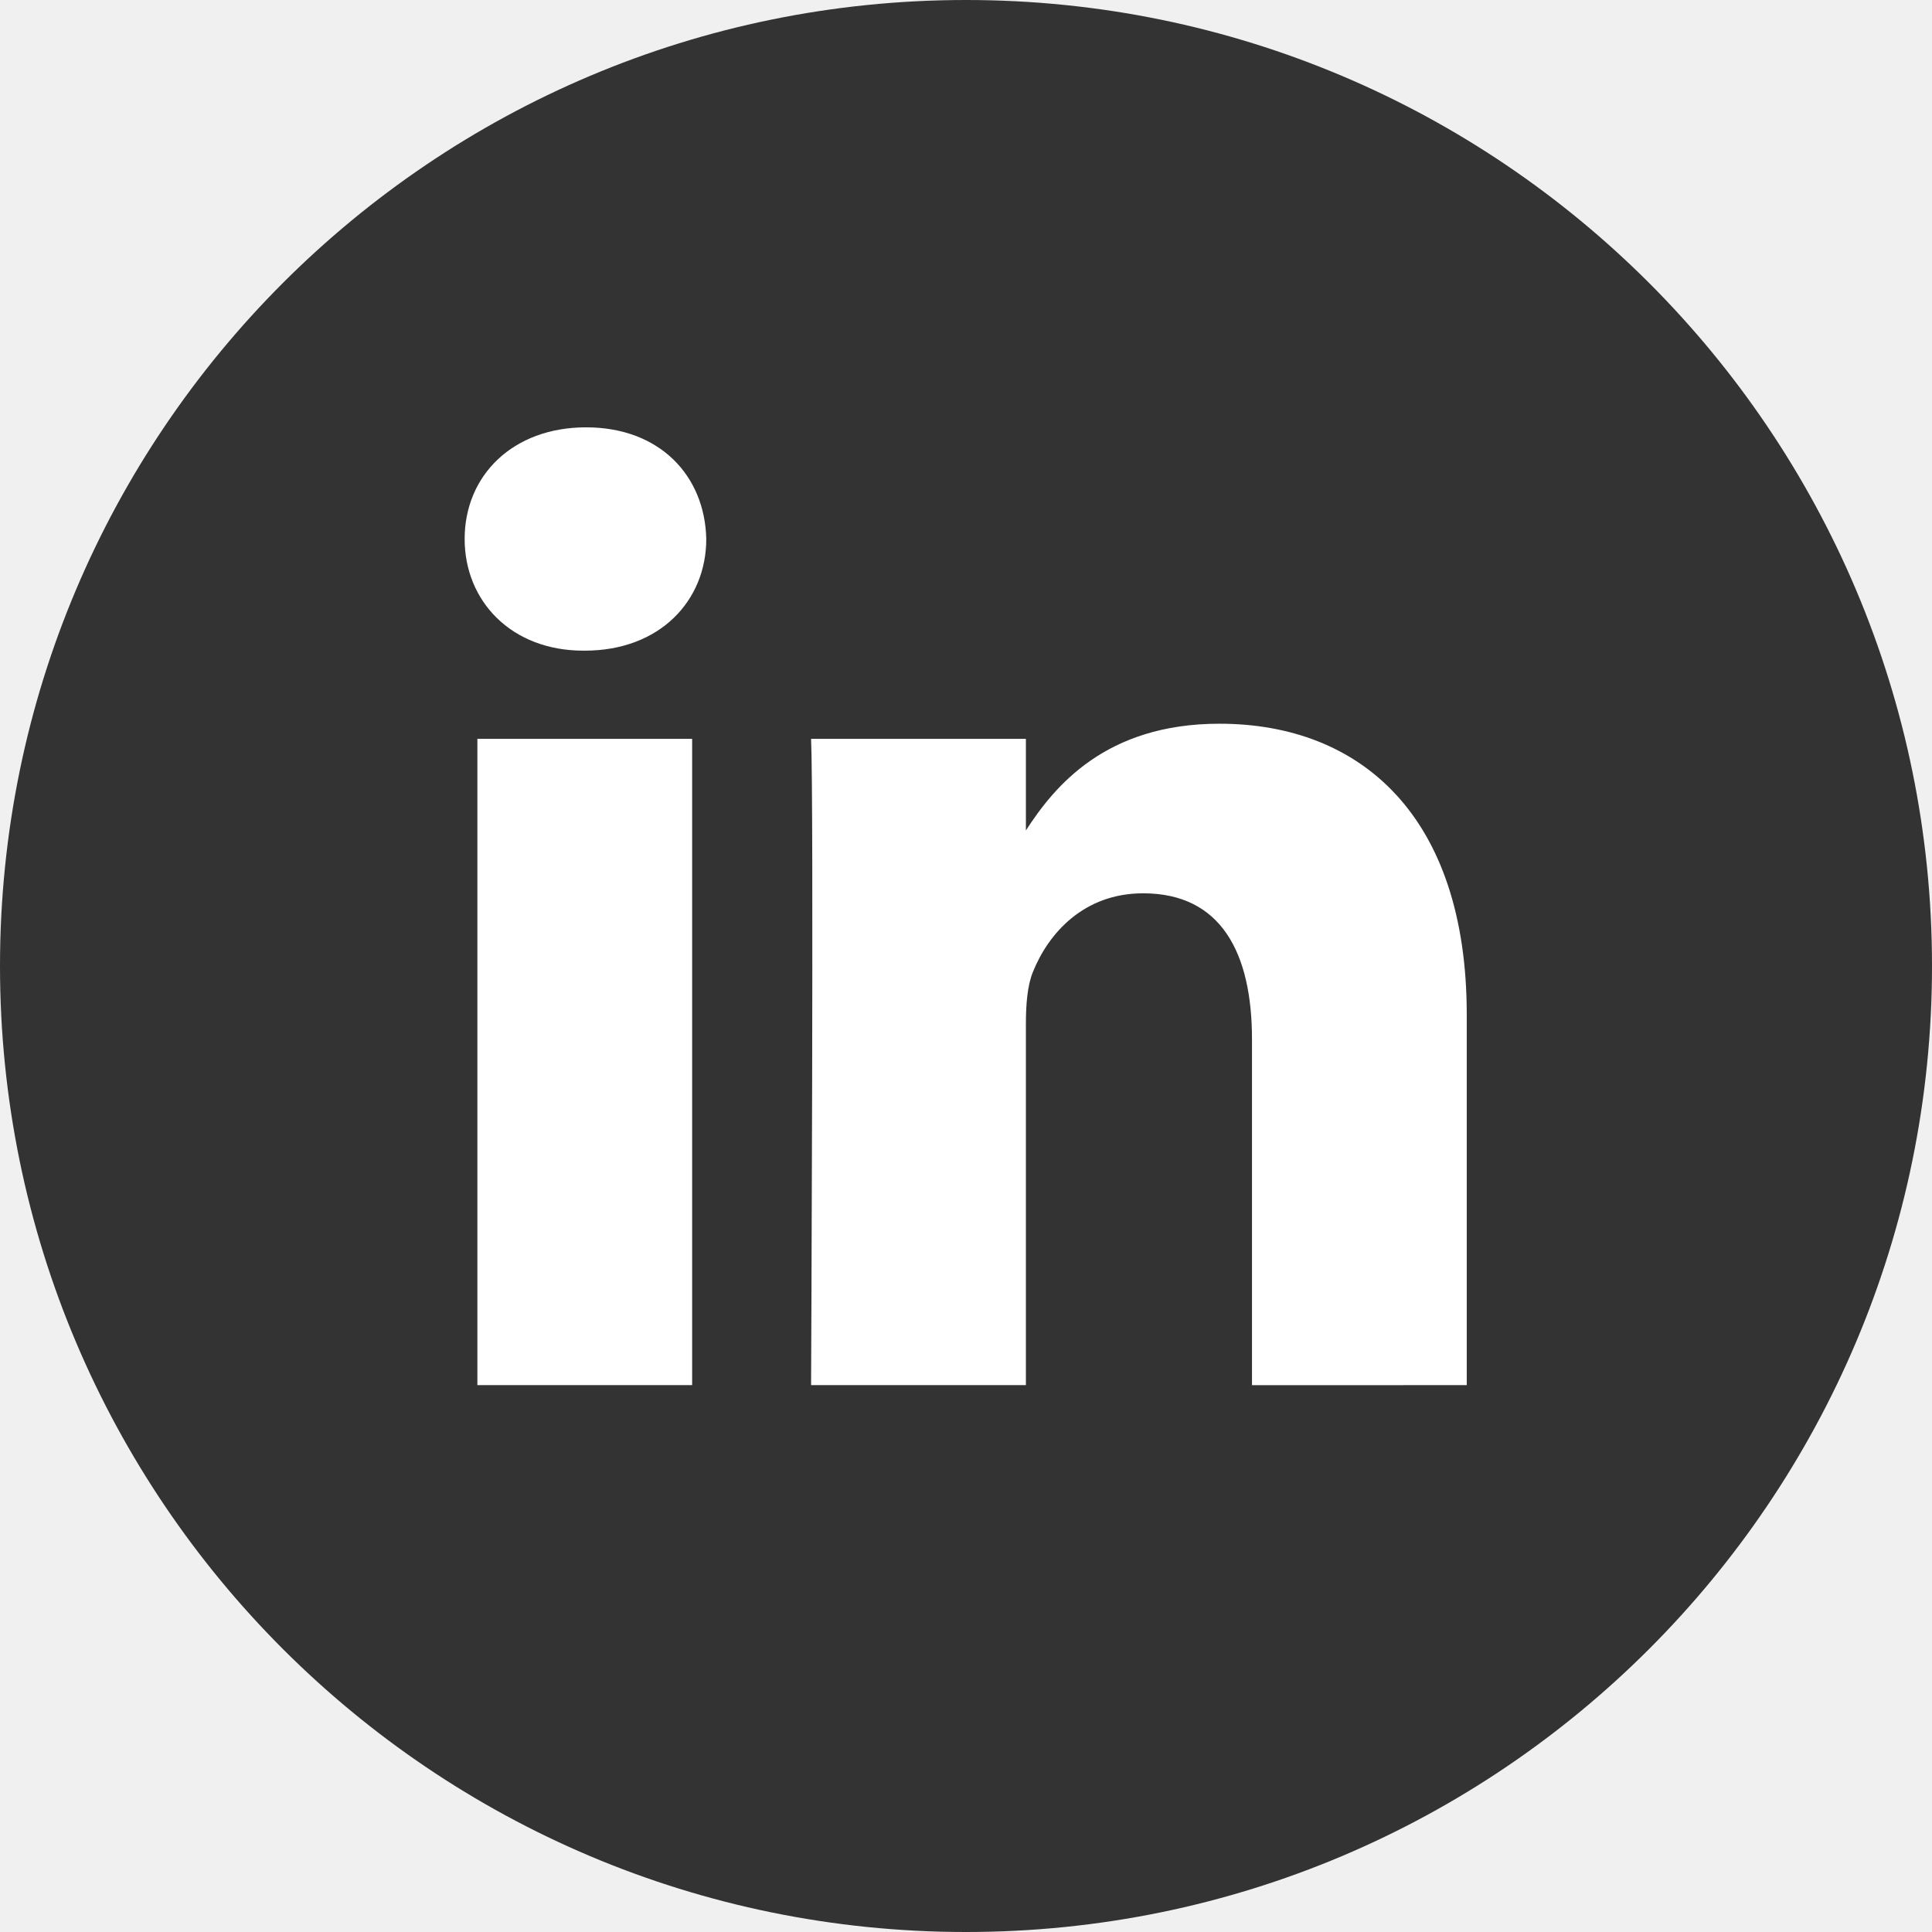
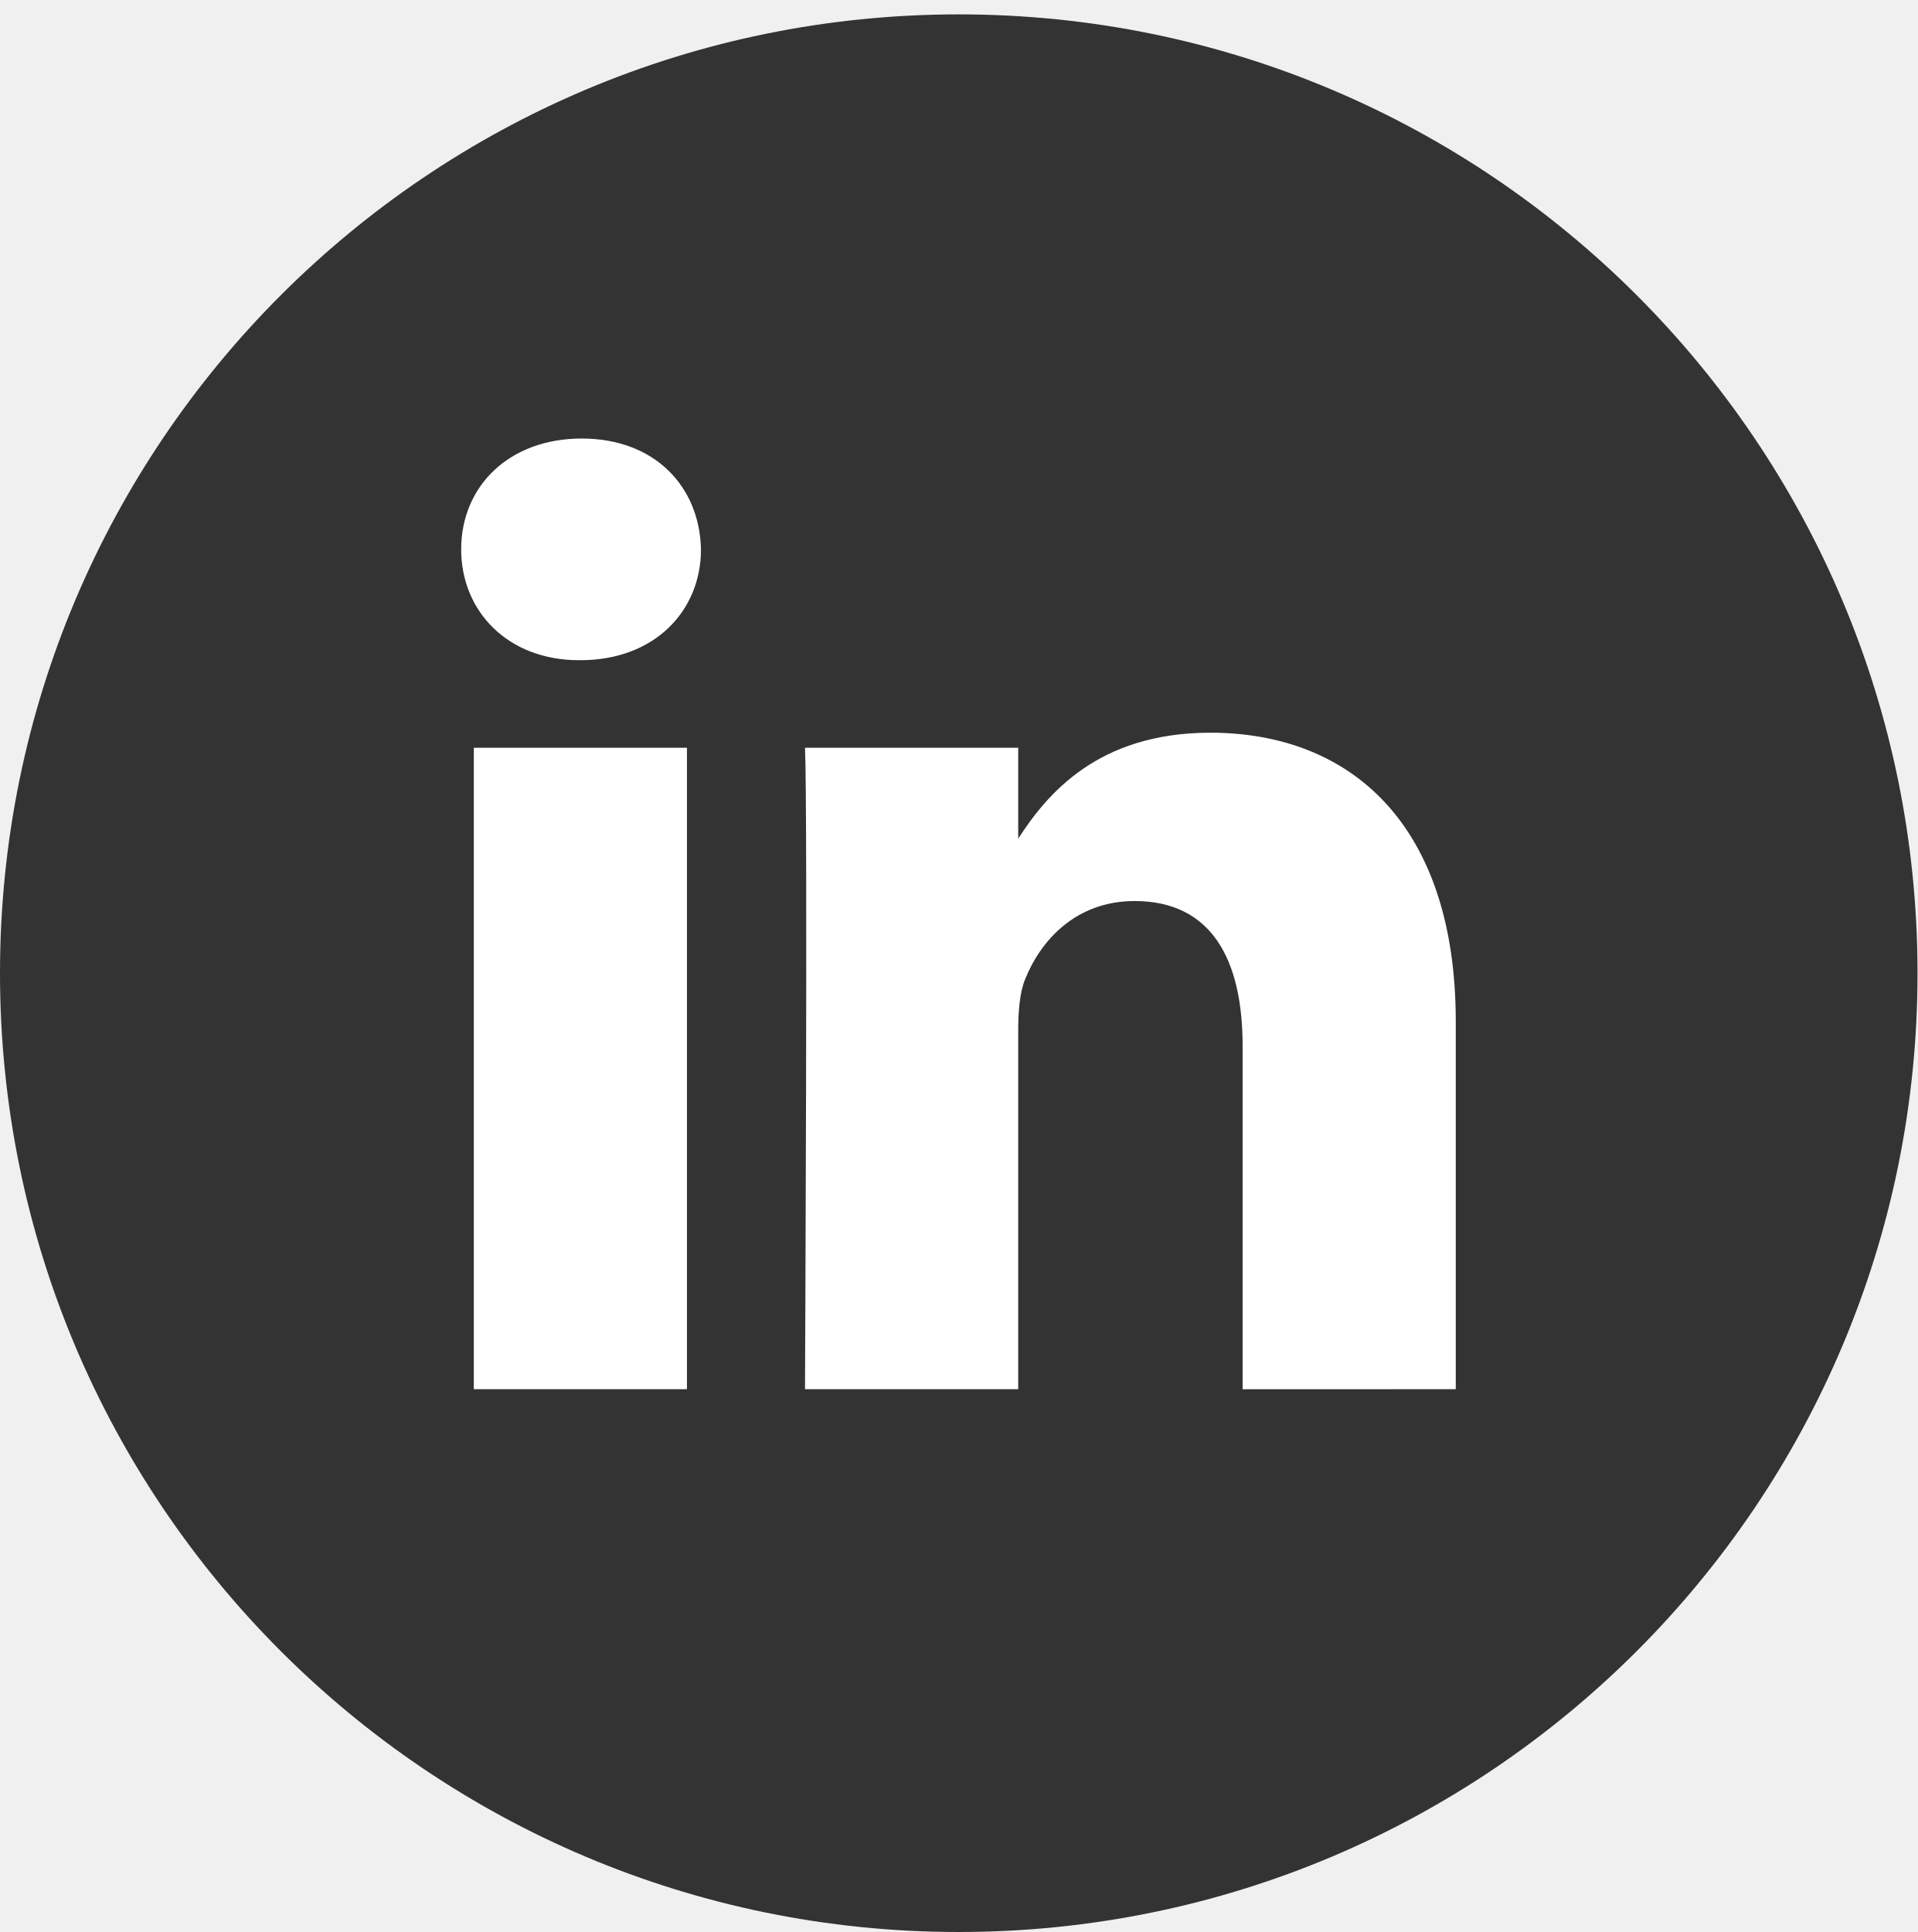
- <svg xmlns="http://www.w3.org/2000/svg" enable-background="new 0 0 32 32" version="1.1" viewBox="0 0 32 32" xml:space="preserve">
+ <svg xmlns="http://www.w3.org/2000/svg" version="1.1" id="Layer_1" x="0px" y="0px" width="600px" height="604.5px" viewBox="0 95.5 600 604.5" enable-background="new 0 95.5 600 604.5" xml:space="preserve">
  <g id="Flat_copy">
    <g>
-       <path d="M16,0C7.163,0,0,7.163,0,16c0,8.836,7.163,16,16,16s16-7.164,16-16C32,7.163,24.837,0,16,0z" fill="#333333" />
+       <path fill="#333333" d="M300,100C134.306,100,0,234.306,0,400c0,165.675,134.306,300,300,300c165.693,0,300-134.325,300-300    C600,234.306,465.693,100,300,100z" />
    </g>
-     <path d="M24.294,22.942v-6.137c0-3.288-1.755-4.818-4.096-4.818c-1.889,0-2.735,1.039-3.206,1.768v-1.517h-3.558   c0.047,1.005,0,10.704,0,10.704h3.558v-5.978c0-0.319,0.023-0.639,0.117-0.867c0.257-0.639,0.842-1.301,1.825-1.301   c1.288,0,1.803,0.981,1.803,2.42v5.727L24.294,22.942L24.294,22.942z M9.685,10.777c1.24,0,2.013-0.823,2.013-1.85   c-0.023-1.05-0.773-1.849-1.99-1.849S7.696,7.877,7.696,8.927c0,1.028,0.772,1.85,1.967,1.85H9.685z M11.464,22.942V12.238H7.907   v10.704H11.464z" fill="#FFFFFF" />
+     <path fill="#FFFFFF" d="M455.513,530.162V415.094c0-61.65-32.906-90.337-76.8-90.337c-35.419,0-51.281,19.481-60.113,33.15v-28.444   h-66.712c0.881,18.844,0,200.7,0,200.7H318.6V418.075c0-5.981,0.432-11.981,2.194-16.257c4.818-11.981,15.787-24.394,34.219-24.394   c24.149,0,33.806,18.394,33.806,45.375v107.382L455.513,530.162L455.513,530.162z M181.594,302.069   c23.25,0,37.744-15.431,37.744-34.688c-0.431-19.688-14.494-34.669-37.312-34.669S144.3,247.694,144.3,267.381   c0,19.275,14.475,34.688,36.881,34.688H181.594z M214.95,530.162v-200.7h-66.694v200.7H214.95L214.95,530.162z" />
  </g>
</svg>
